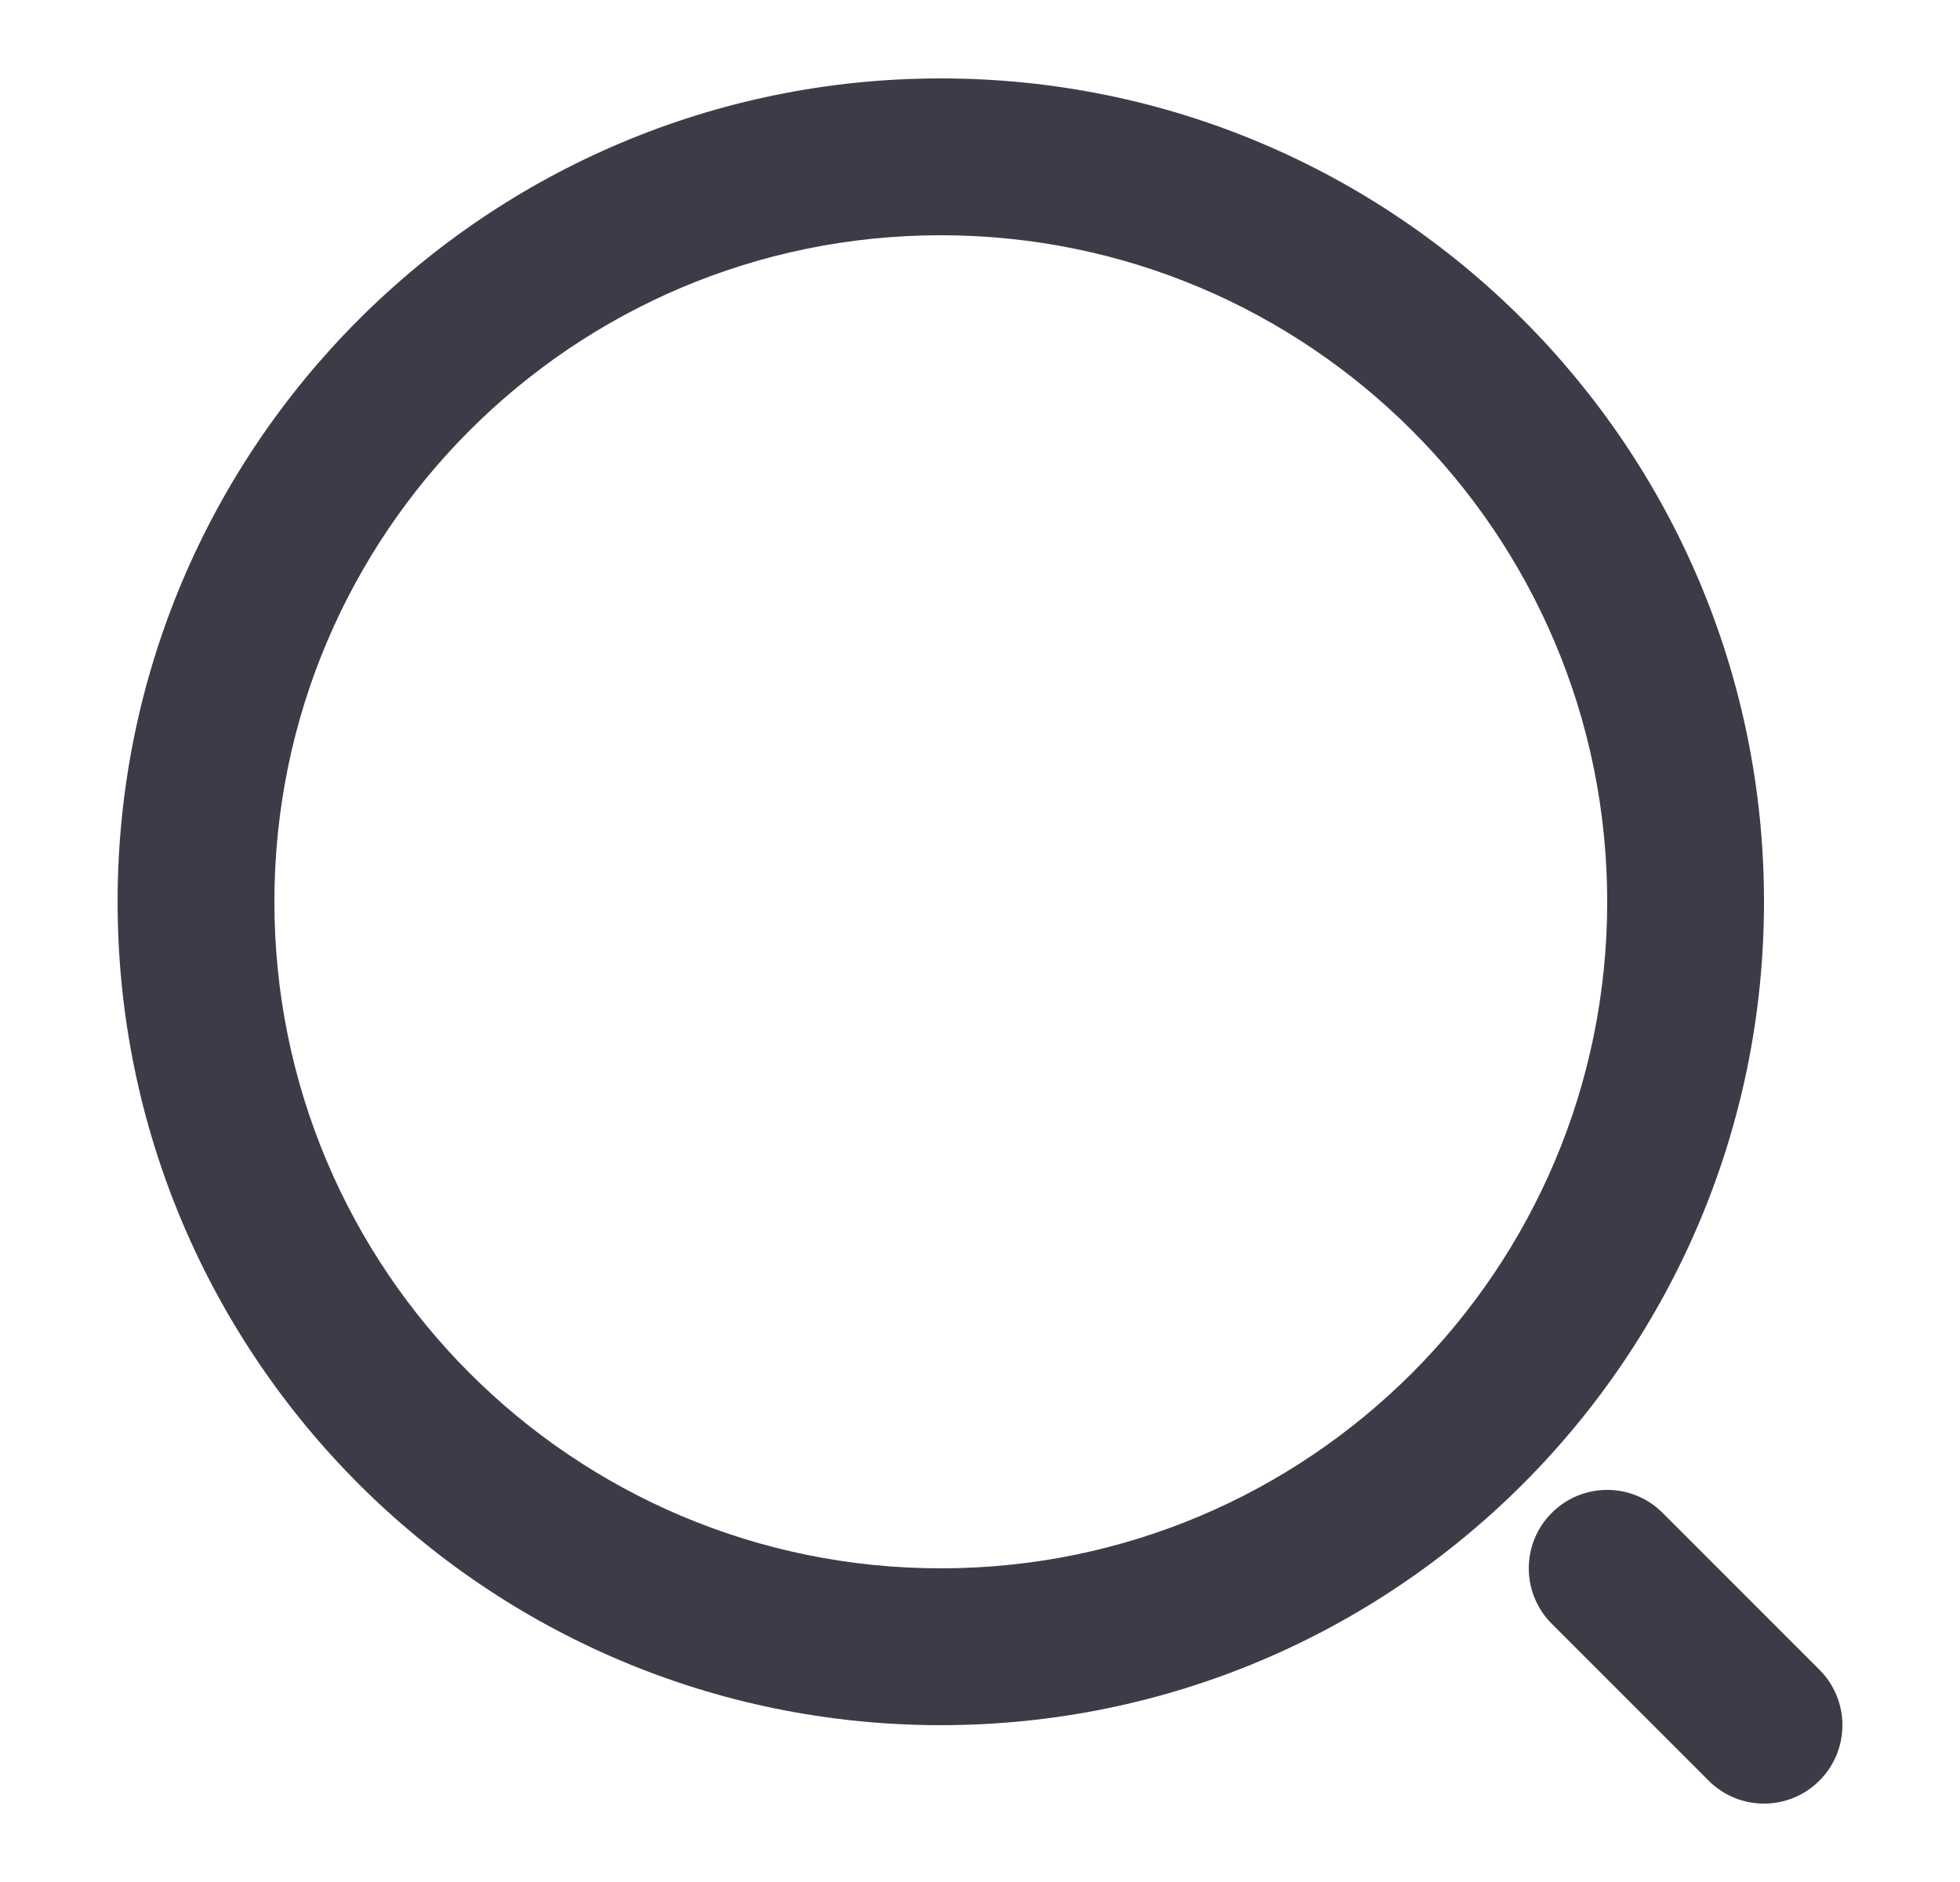
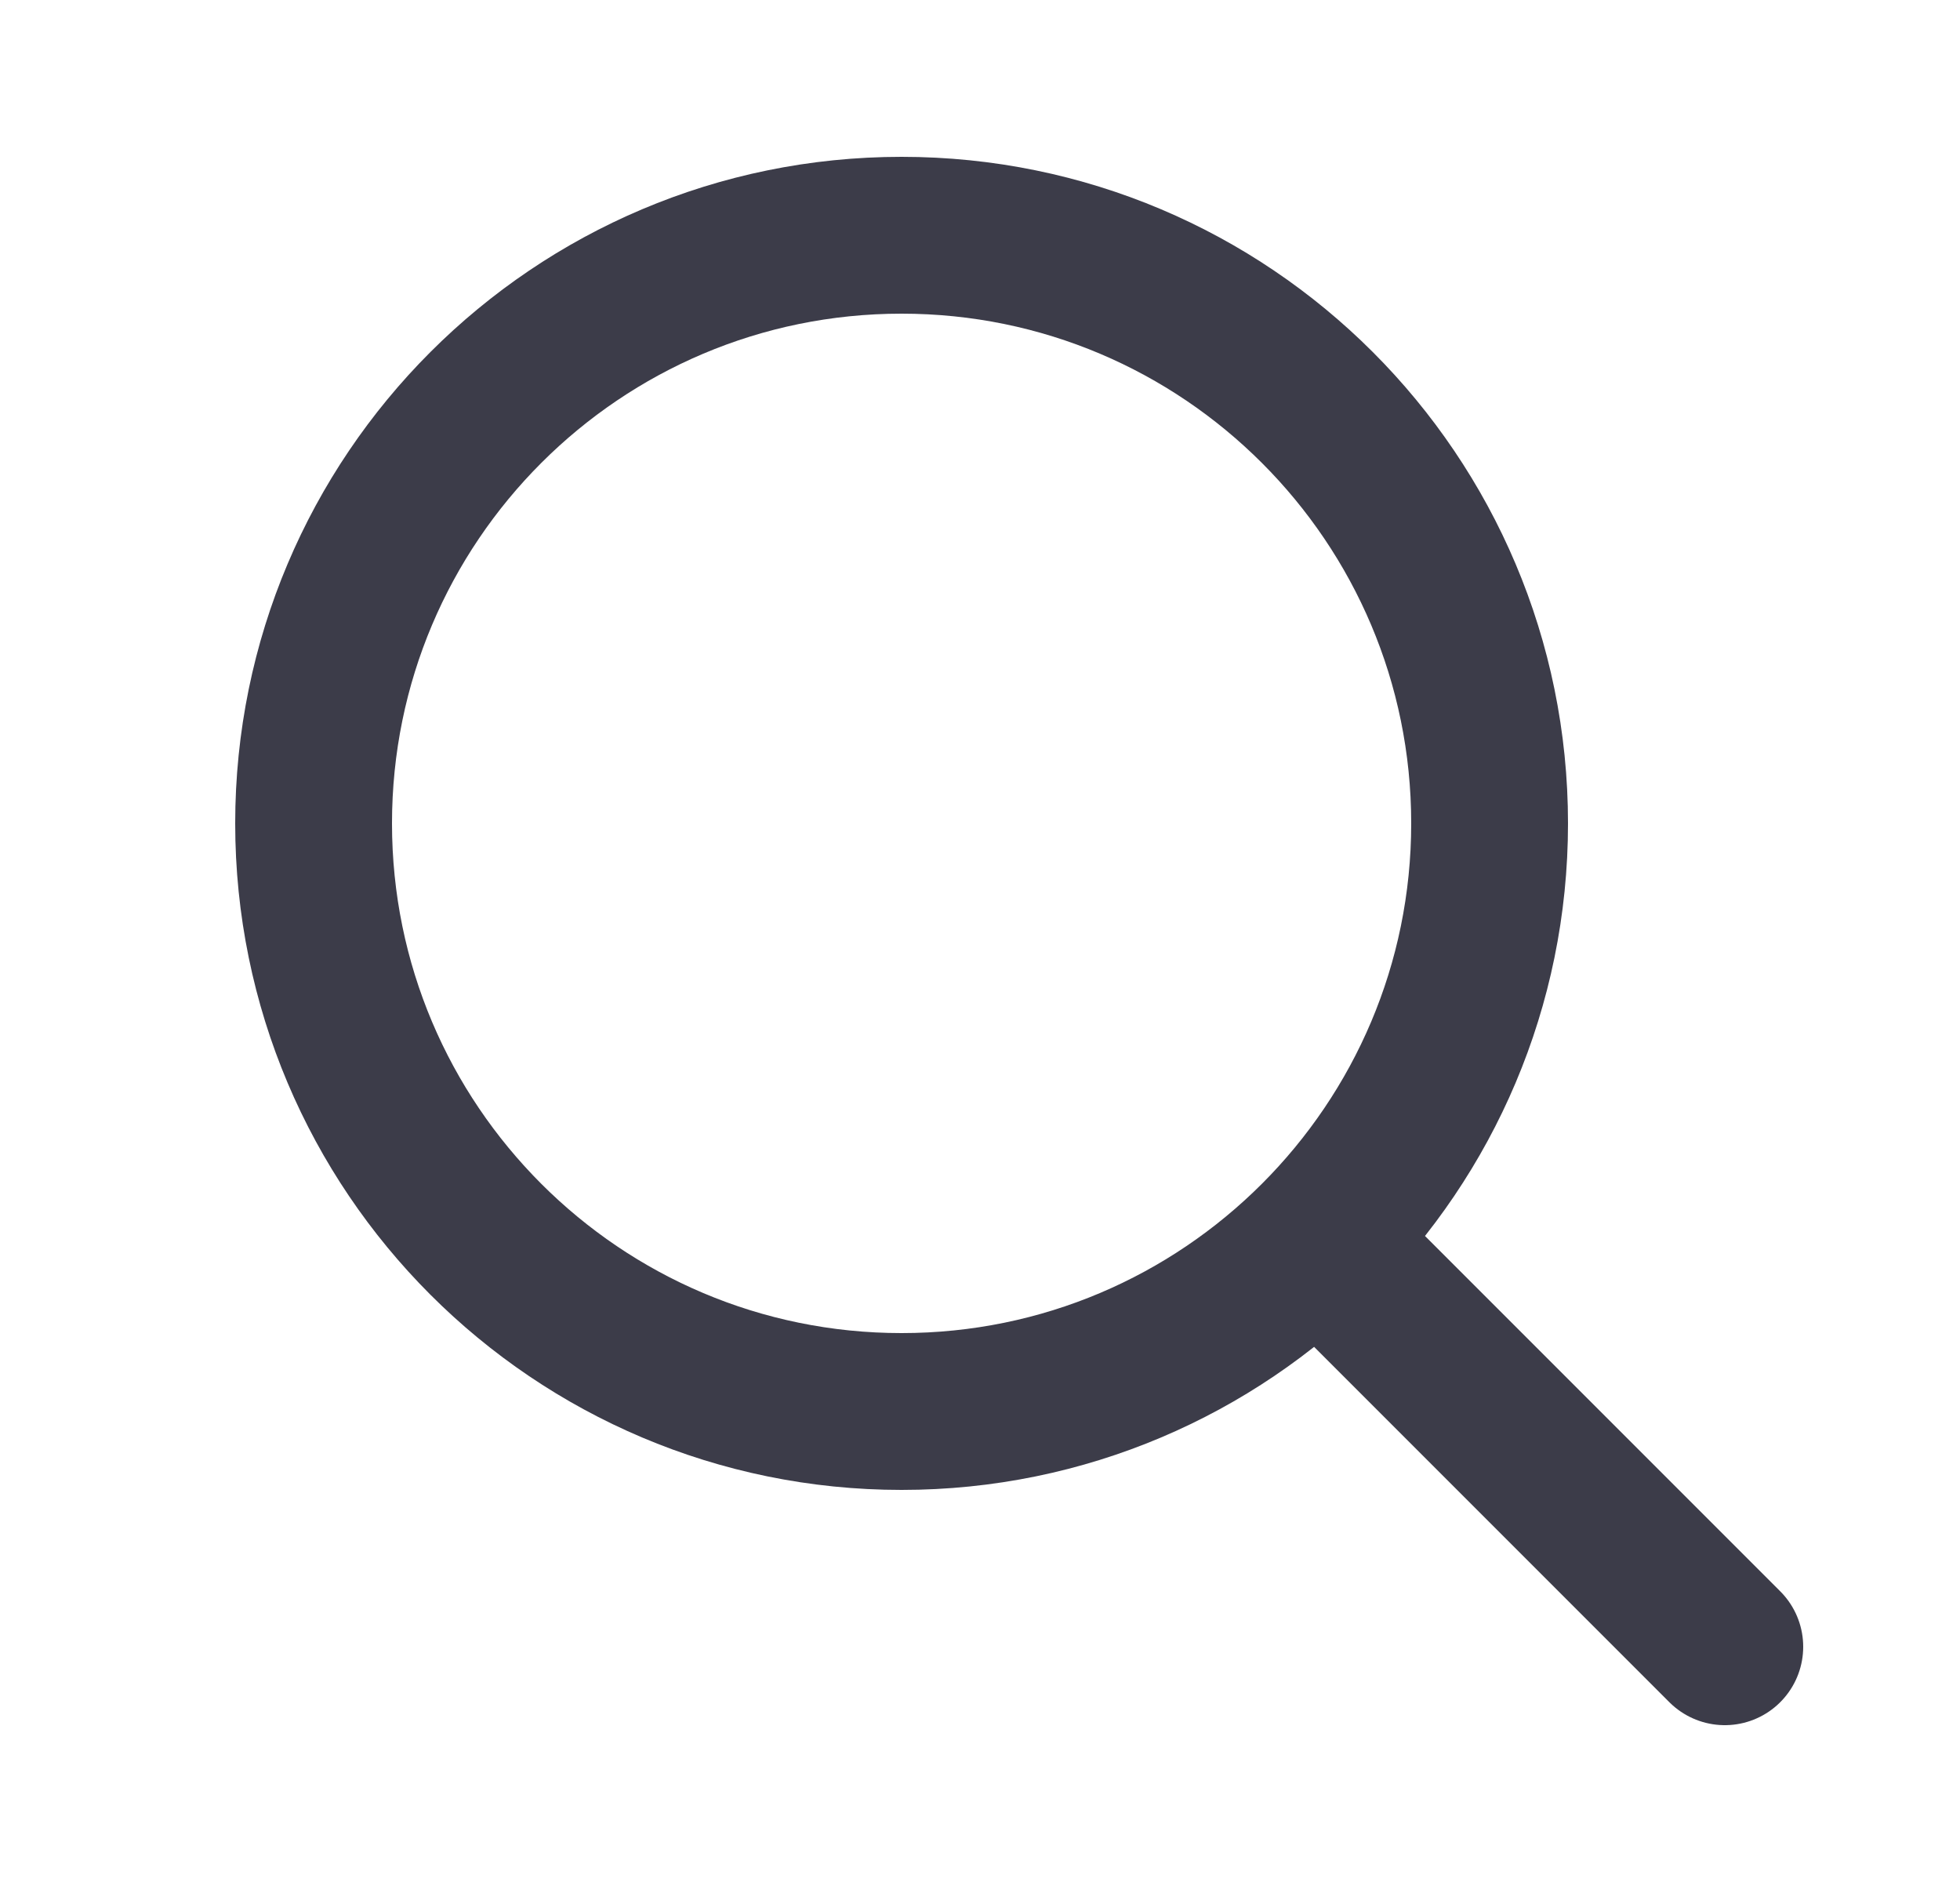
- <svg xmlns="http://www.w3.org/2000/svg" className="search-icon" width="25" height="24" viewBox="0 0 25 24" fill="none">
-   <path fill-rule="evenodd" clip-rule="evenodd" d="M12 3C7.306 3 3.5 6.806 3.5 11.5C3.5 16.194 7.306 20 12 20C16.694 20 20.5 16.194 20.5 11.5C20.5 6.806 16.694 3 12 3ZM1.5 11.5C1.5 5.701 6.201 1 12 1C17.799 1 22.5 5.701 22.5 11.5C22.5 17.299 17.799 22 12 22C6.201 22 1.5 17.299 1.5 11.5ZM21.207 19.293L23.207 21.293C23.598 21.683 23.598 22.317 23.207 22.707C22.817 23.098 22.183 23.098 21.793 22.707L19.793 20.707C19.402 20.317 19.402 19.683 19.793 19.293C20.183 18.902 20.817 18.902 21.207 19.293Z" fill="#3C3C49" />
+ <svg xmlns="http://www.w3.org/2000/svg" class="search-icon" width="25" height="24" viewBox="0 0 25 24" fill="none">
+   <path d="M17 16L22 21M19 10.5C19 14.642 15.642 18 11.5 18C7.358 18 4 14.642 4 10.5C4 6.358 7.358 3 11.5 3C15.642 3 19 6.358 19 10.5Z" stroke="#3C3C49" stroke-width="2" stroke-linecap="round" stroke-linejoin="round" />
</svg>
